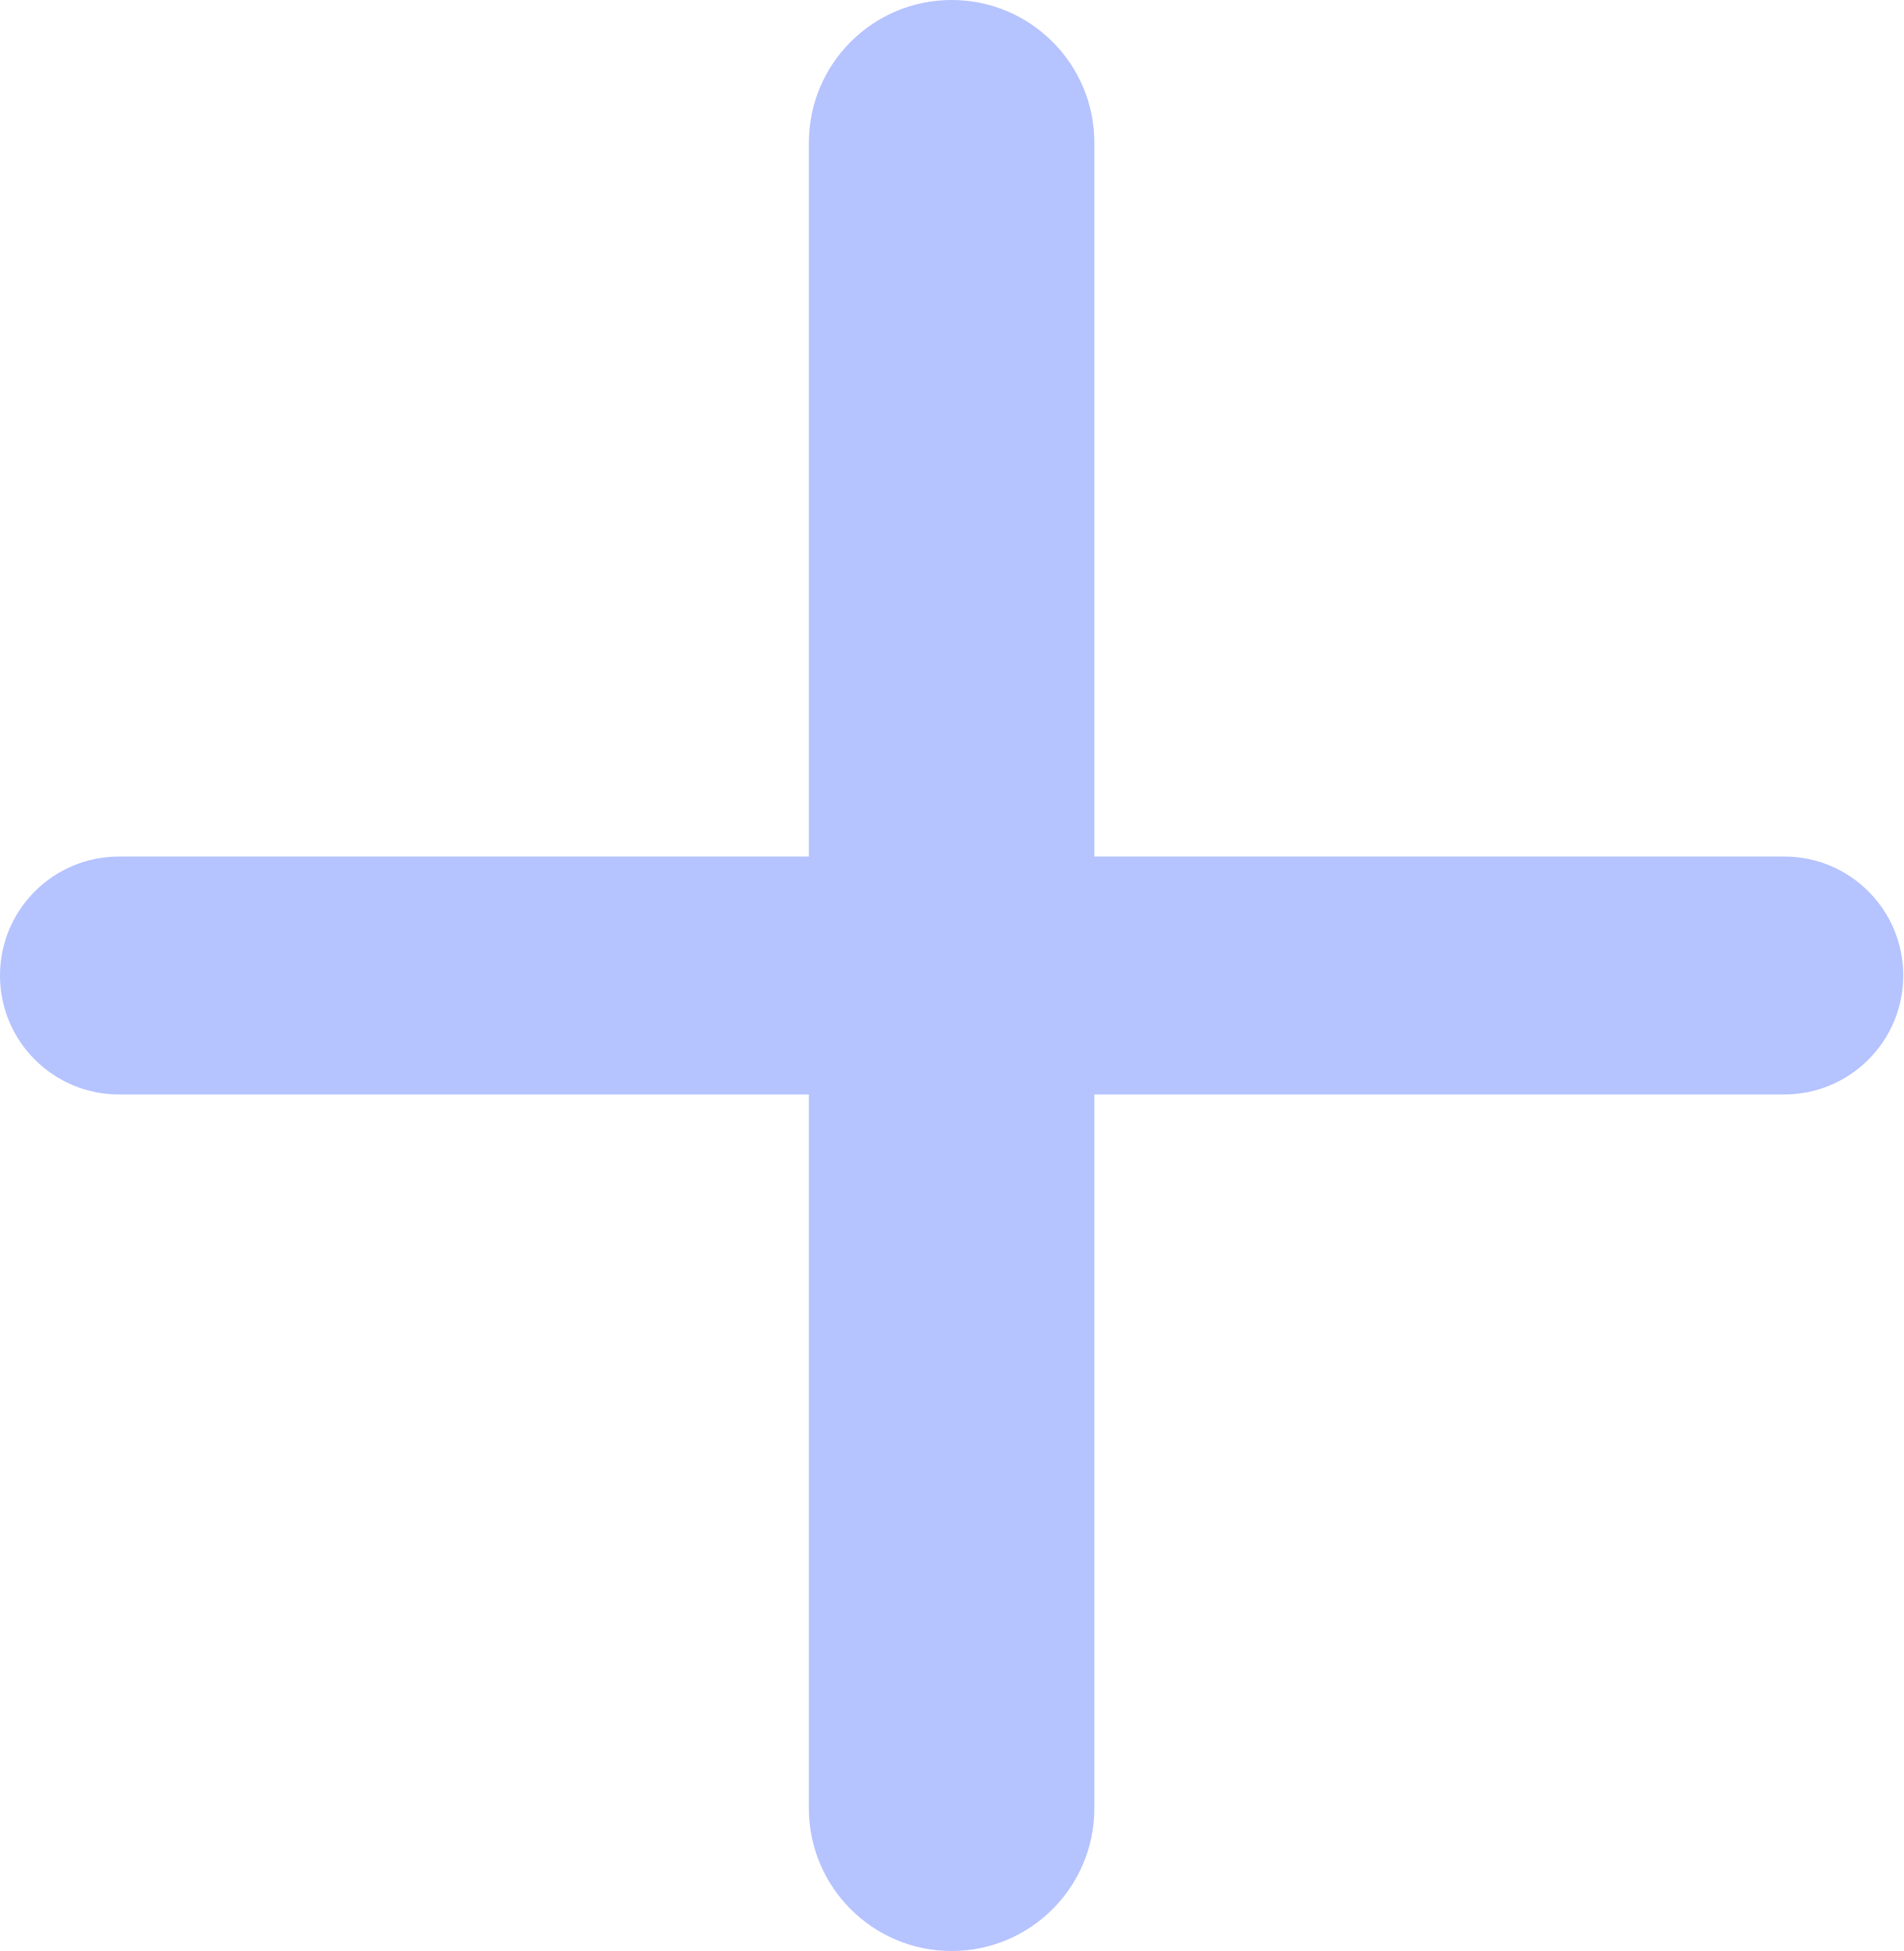
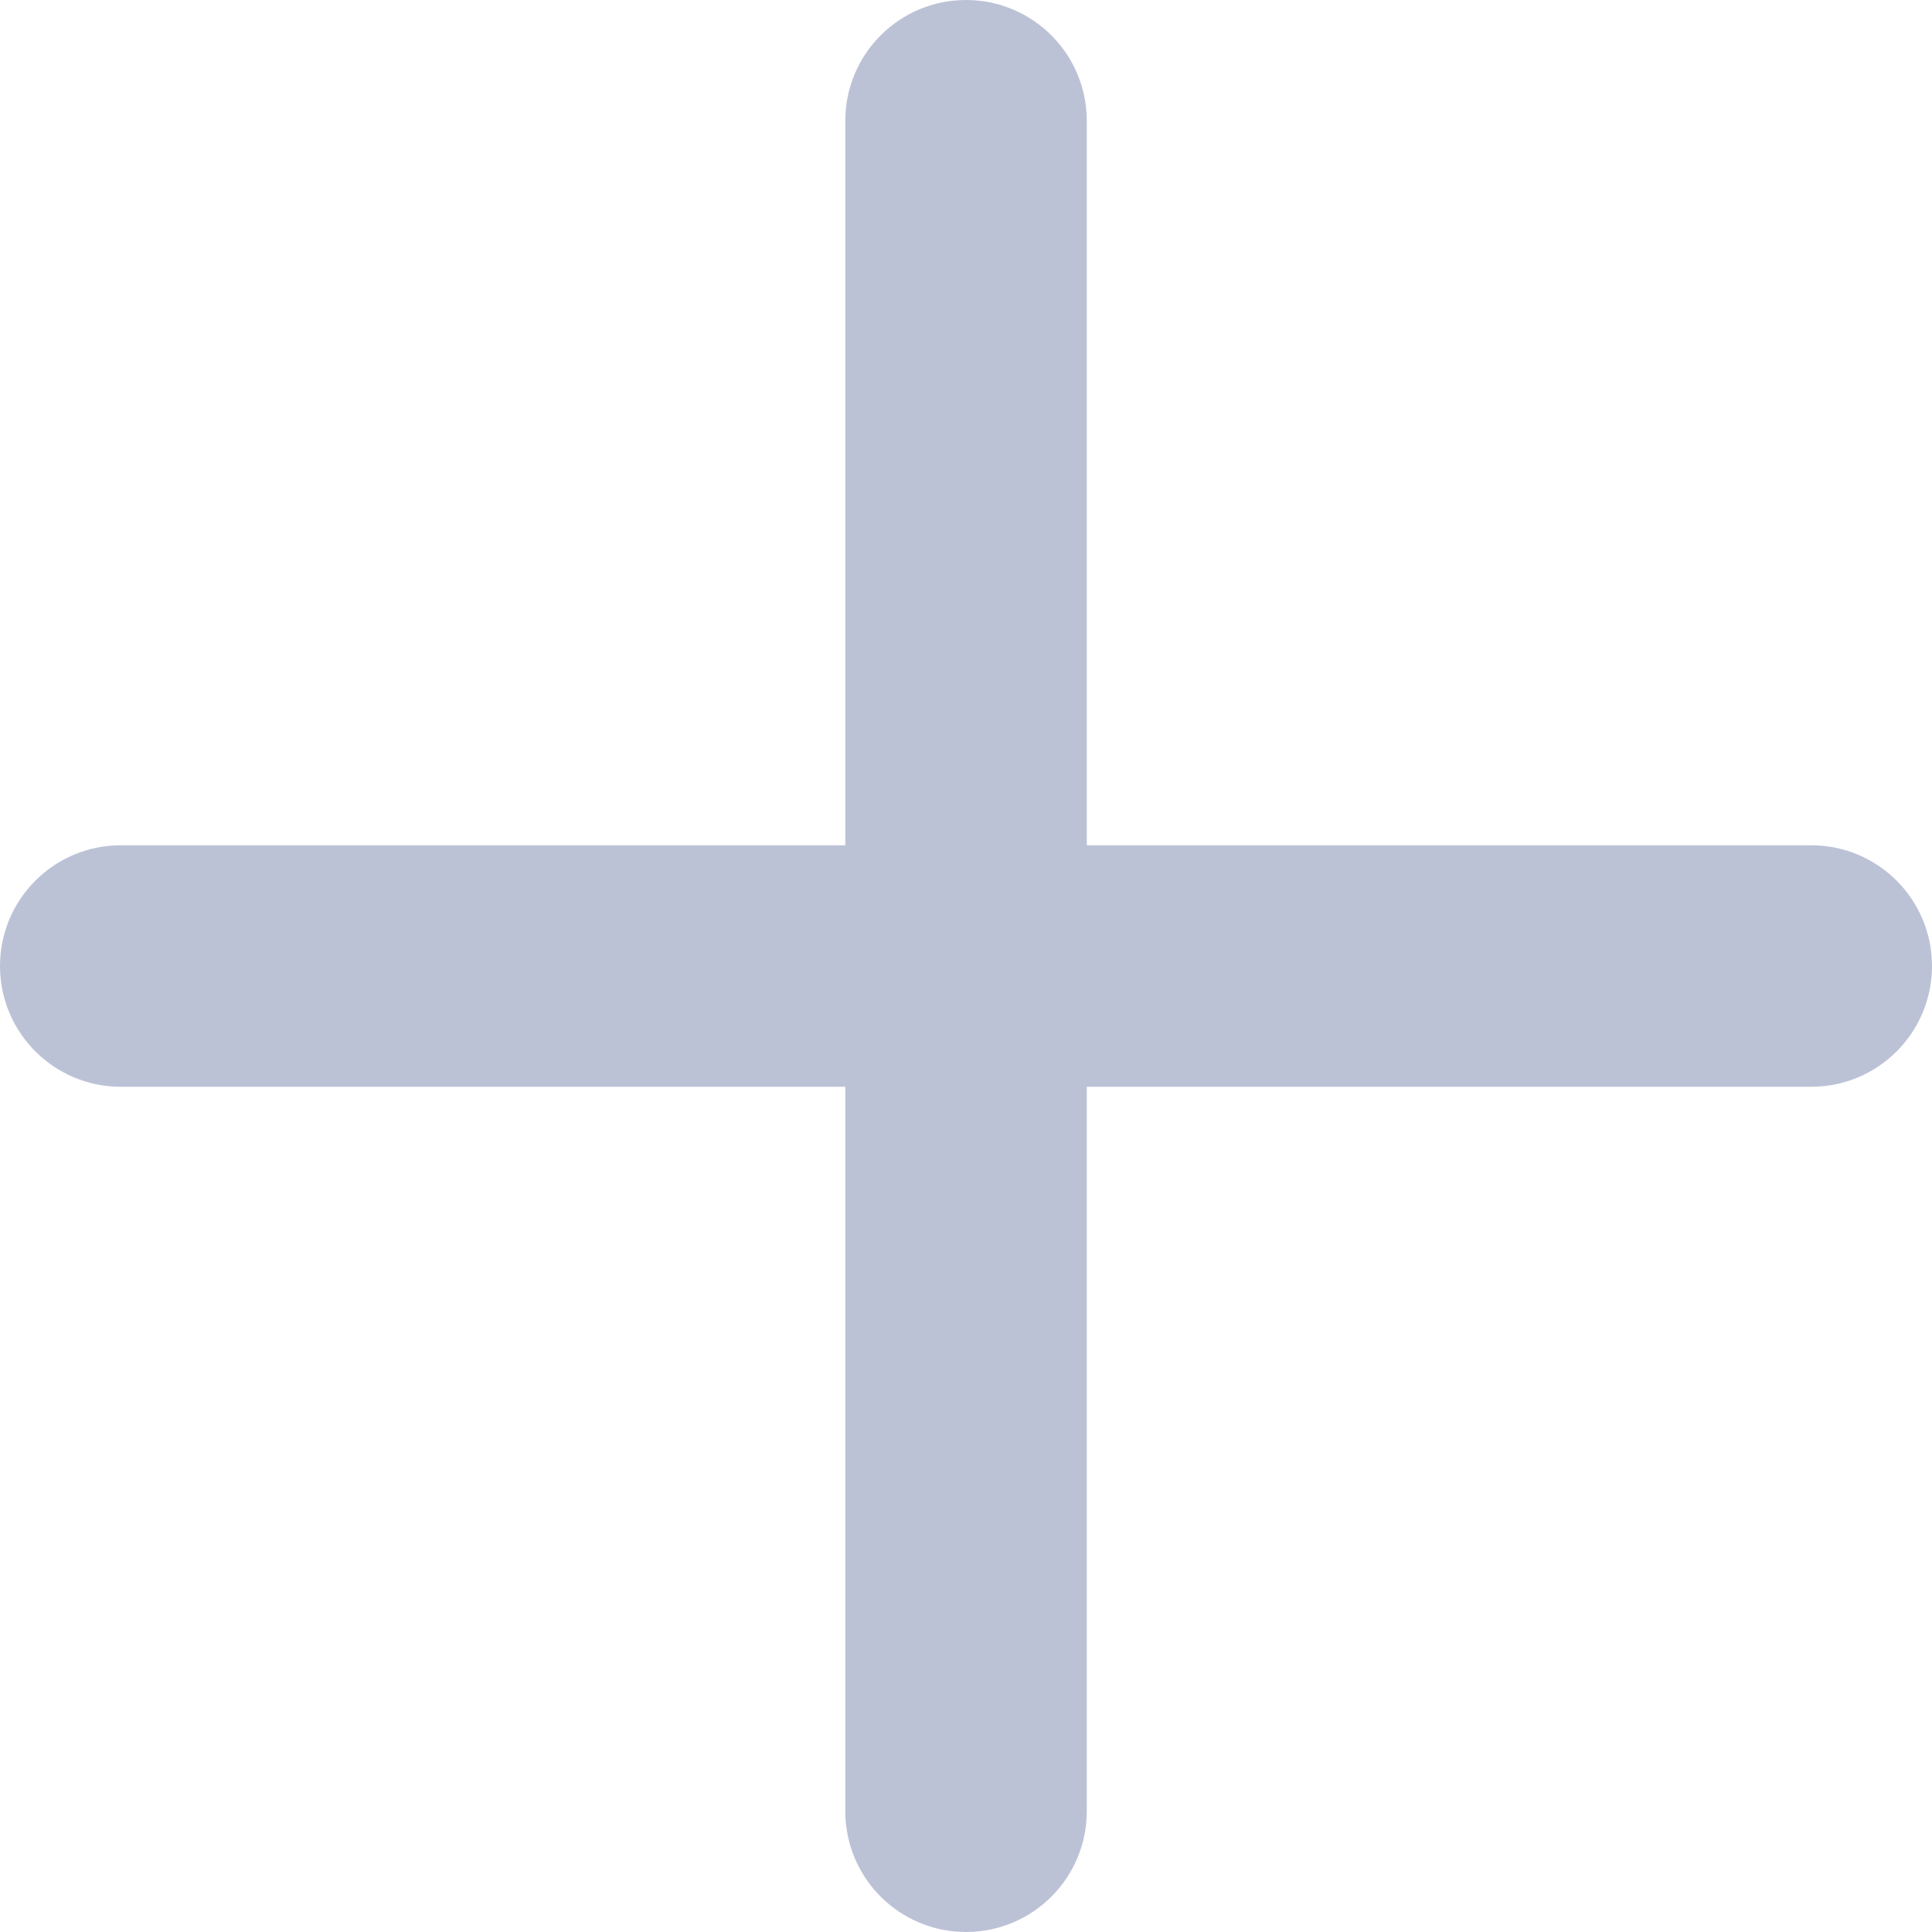
- <svg xmlns="http://www.w3.org/2000/svg" width="40" height="41" viewBox="0 0 40 41">
-   <g id="Group_86" data-name="Group 86" transform="translate(-995.5 -270.5)">
-     <rect id="Rectangle_183" data-name="Rectangle 183" width="6" height="41" rx="3" transform="translate(1012.5 270.5)" fill="#b5c3ff" />
-     <rect id="Rectangle_184" data-name="Rectangle 184" width="5" height="40" rx="2.5" transform="translate(995.5 293.5) rotate(-90)" fill="#b5c3ff" />
+ <svg xmlns="http://www.w3.org/2000/svg" width="25" height="25" viewBox="0 0 25 25">
+   <g id="Group_138" data-name="Group 138" transform="translate(-995.5 -271)">
+     <rect id="Rectangle_183" data-name="Rectangle 183" width="3.125" height="25" rx="1.563" transform="translate(1006.438 271)" fill="#bcc2d6" />
+     <rect id="Rectangle_184" data-name="Rectangle 184" width="3.125" height="25" rx="1.563" transform="translate(995.5 285.063) rotate(-90)" fill="#bcc2d6" />
  </g>
</svg>
